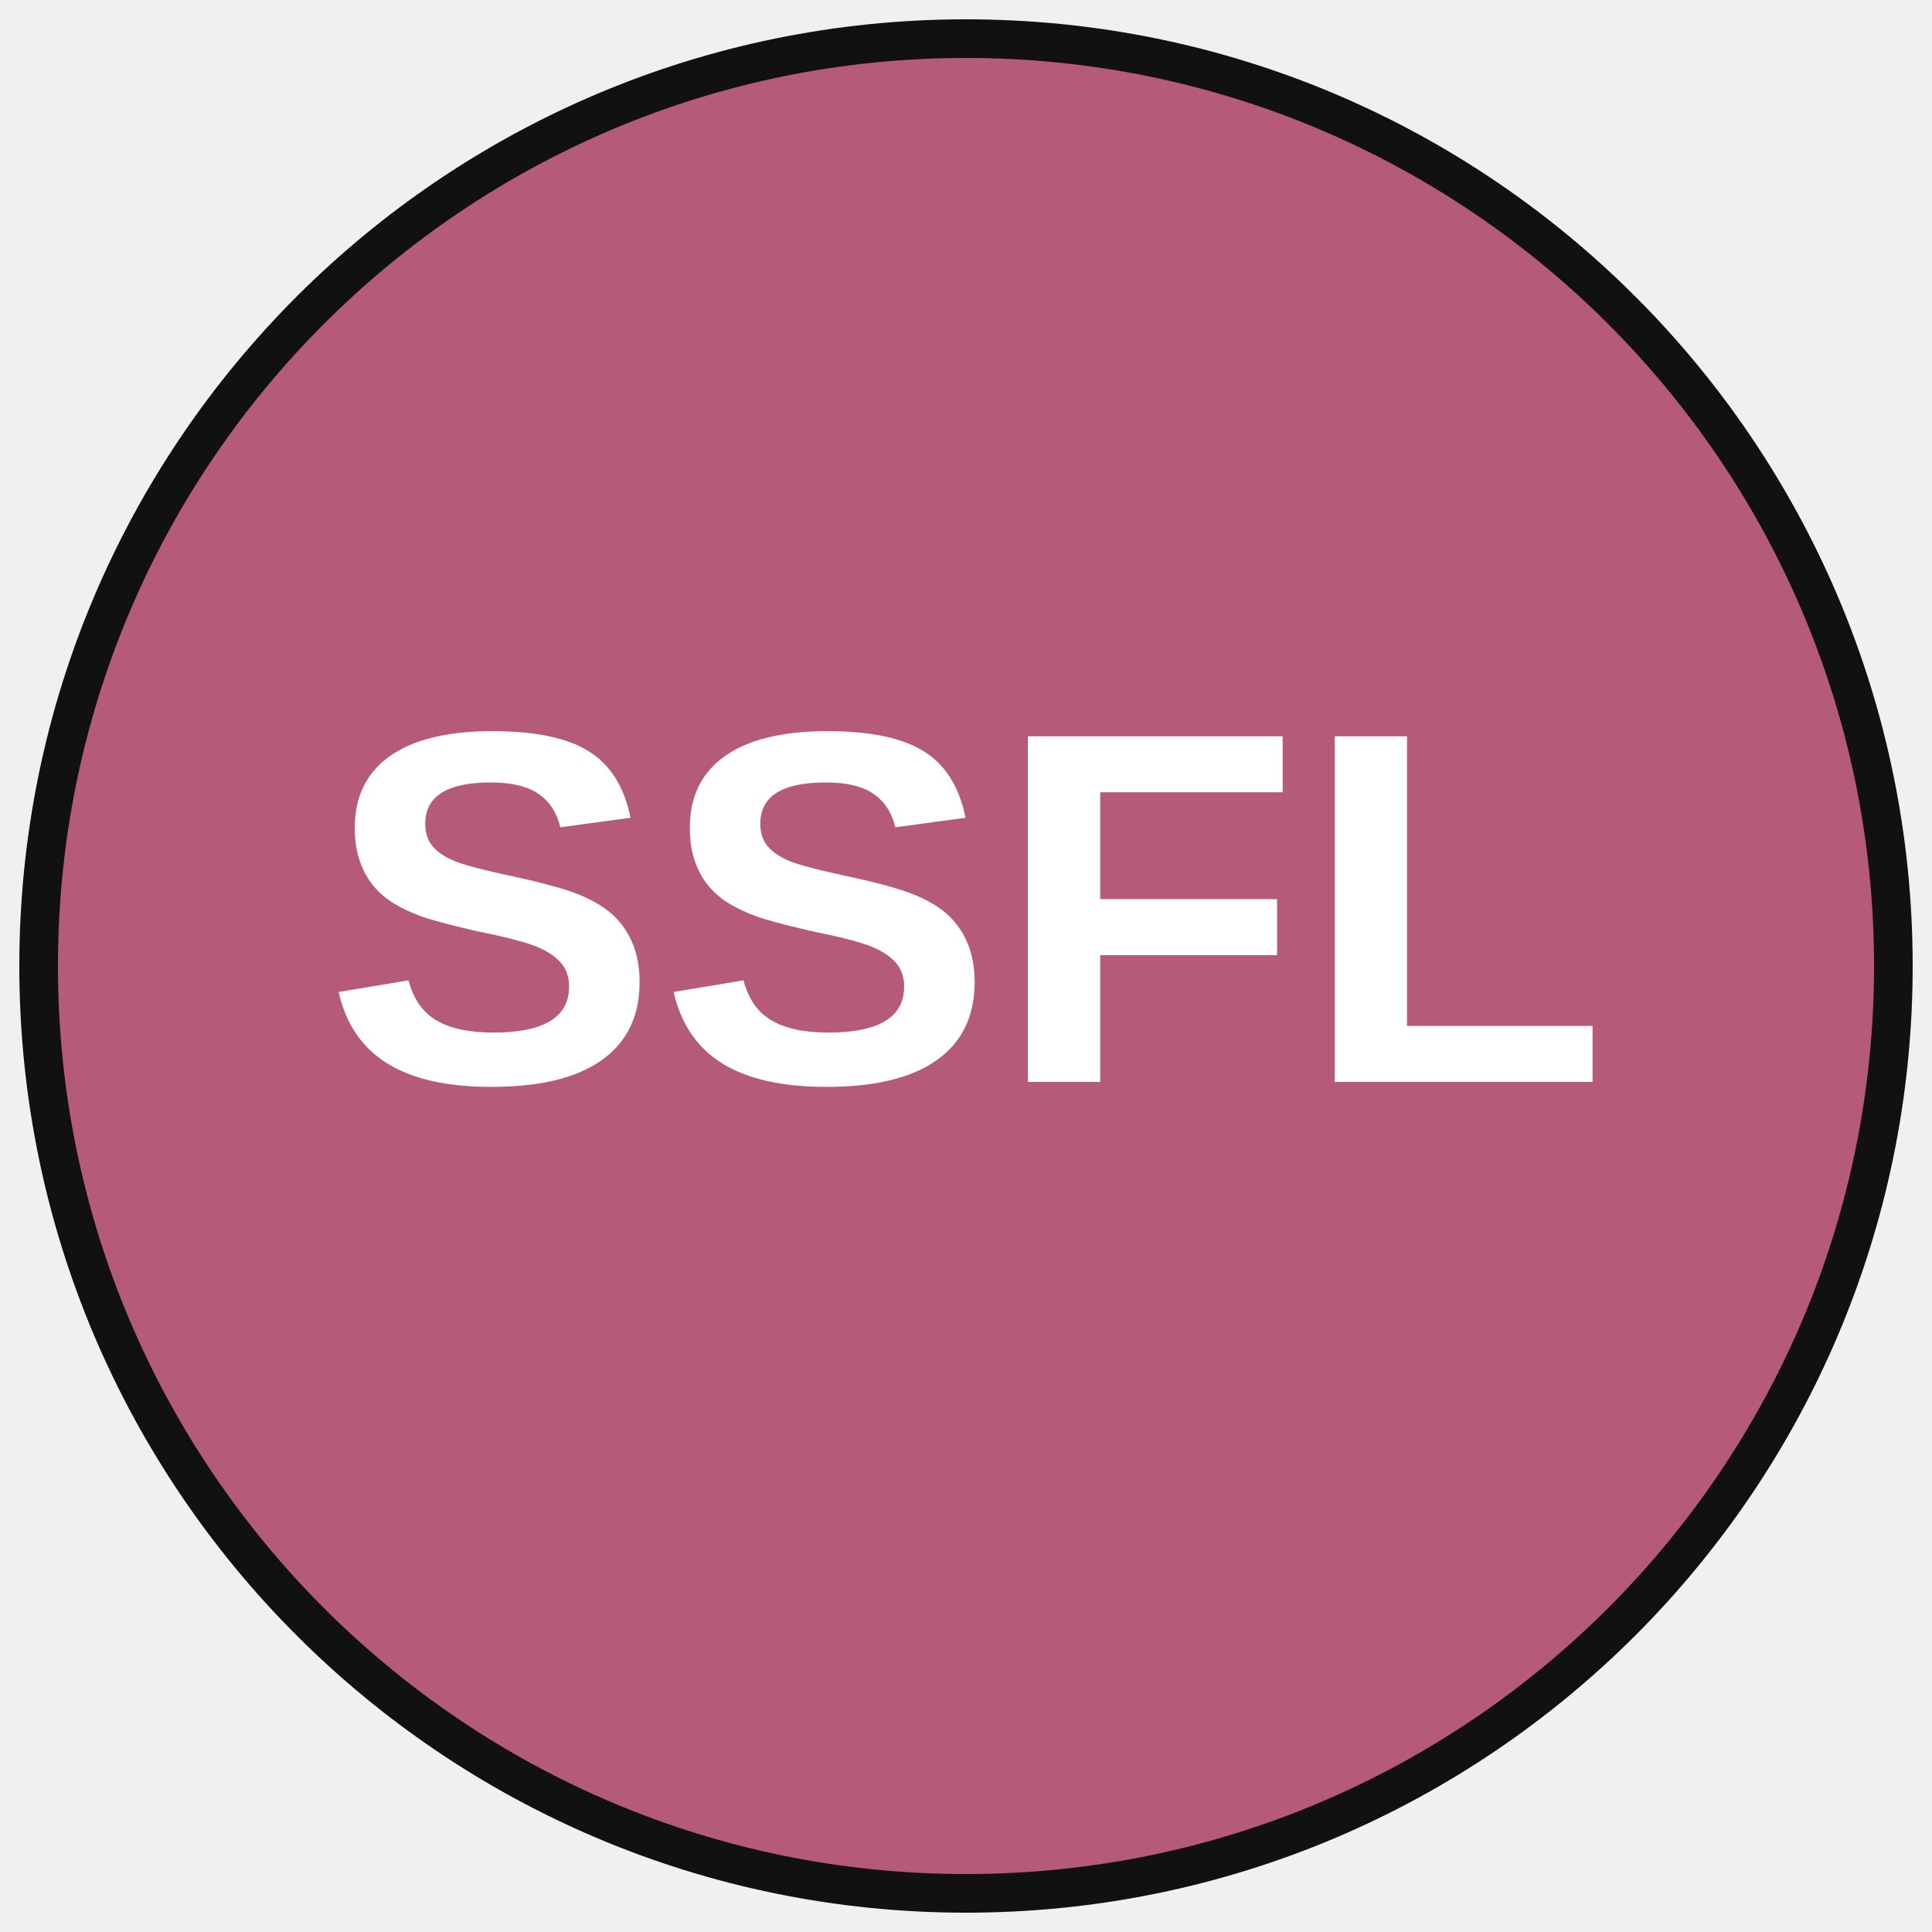
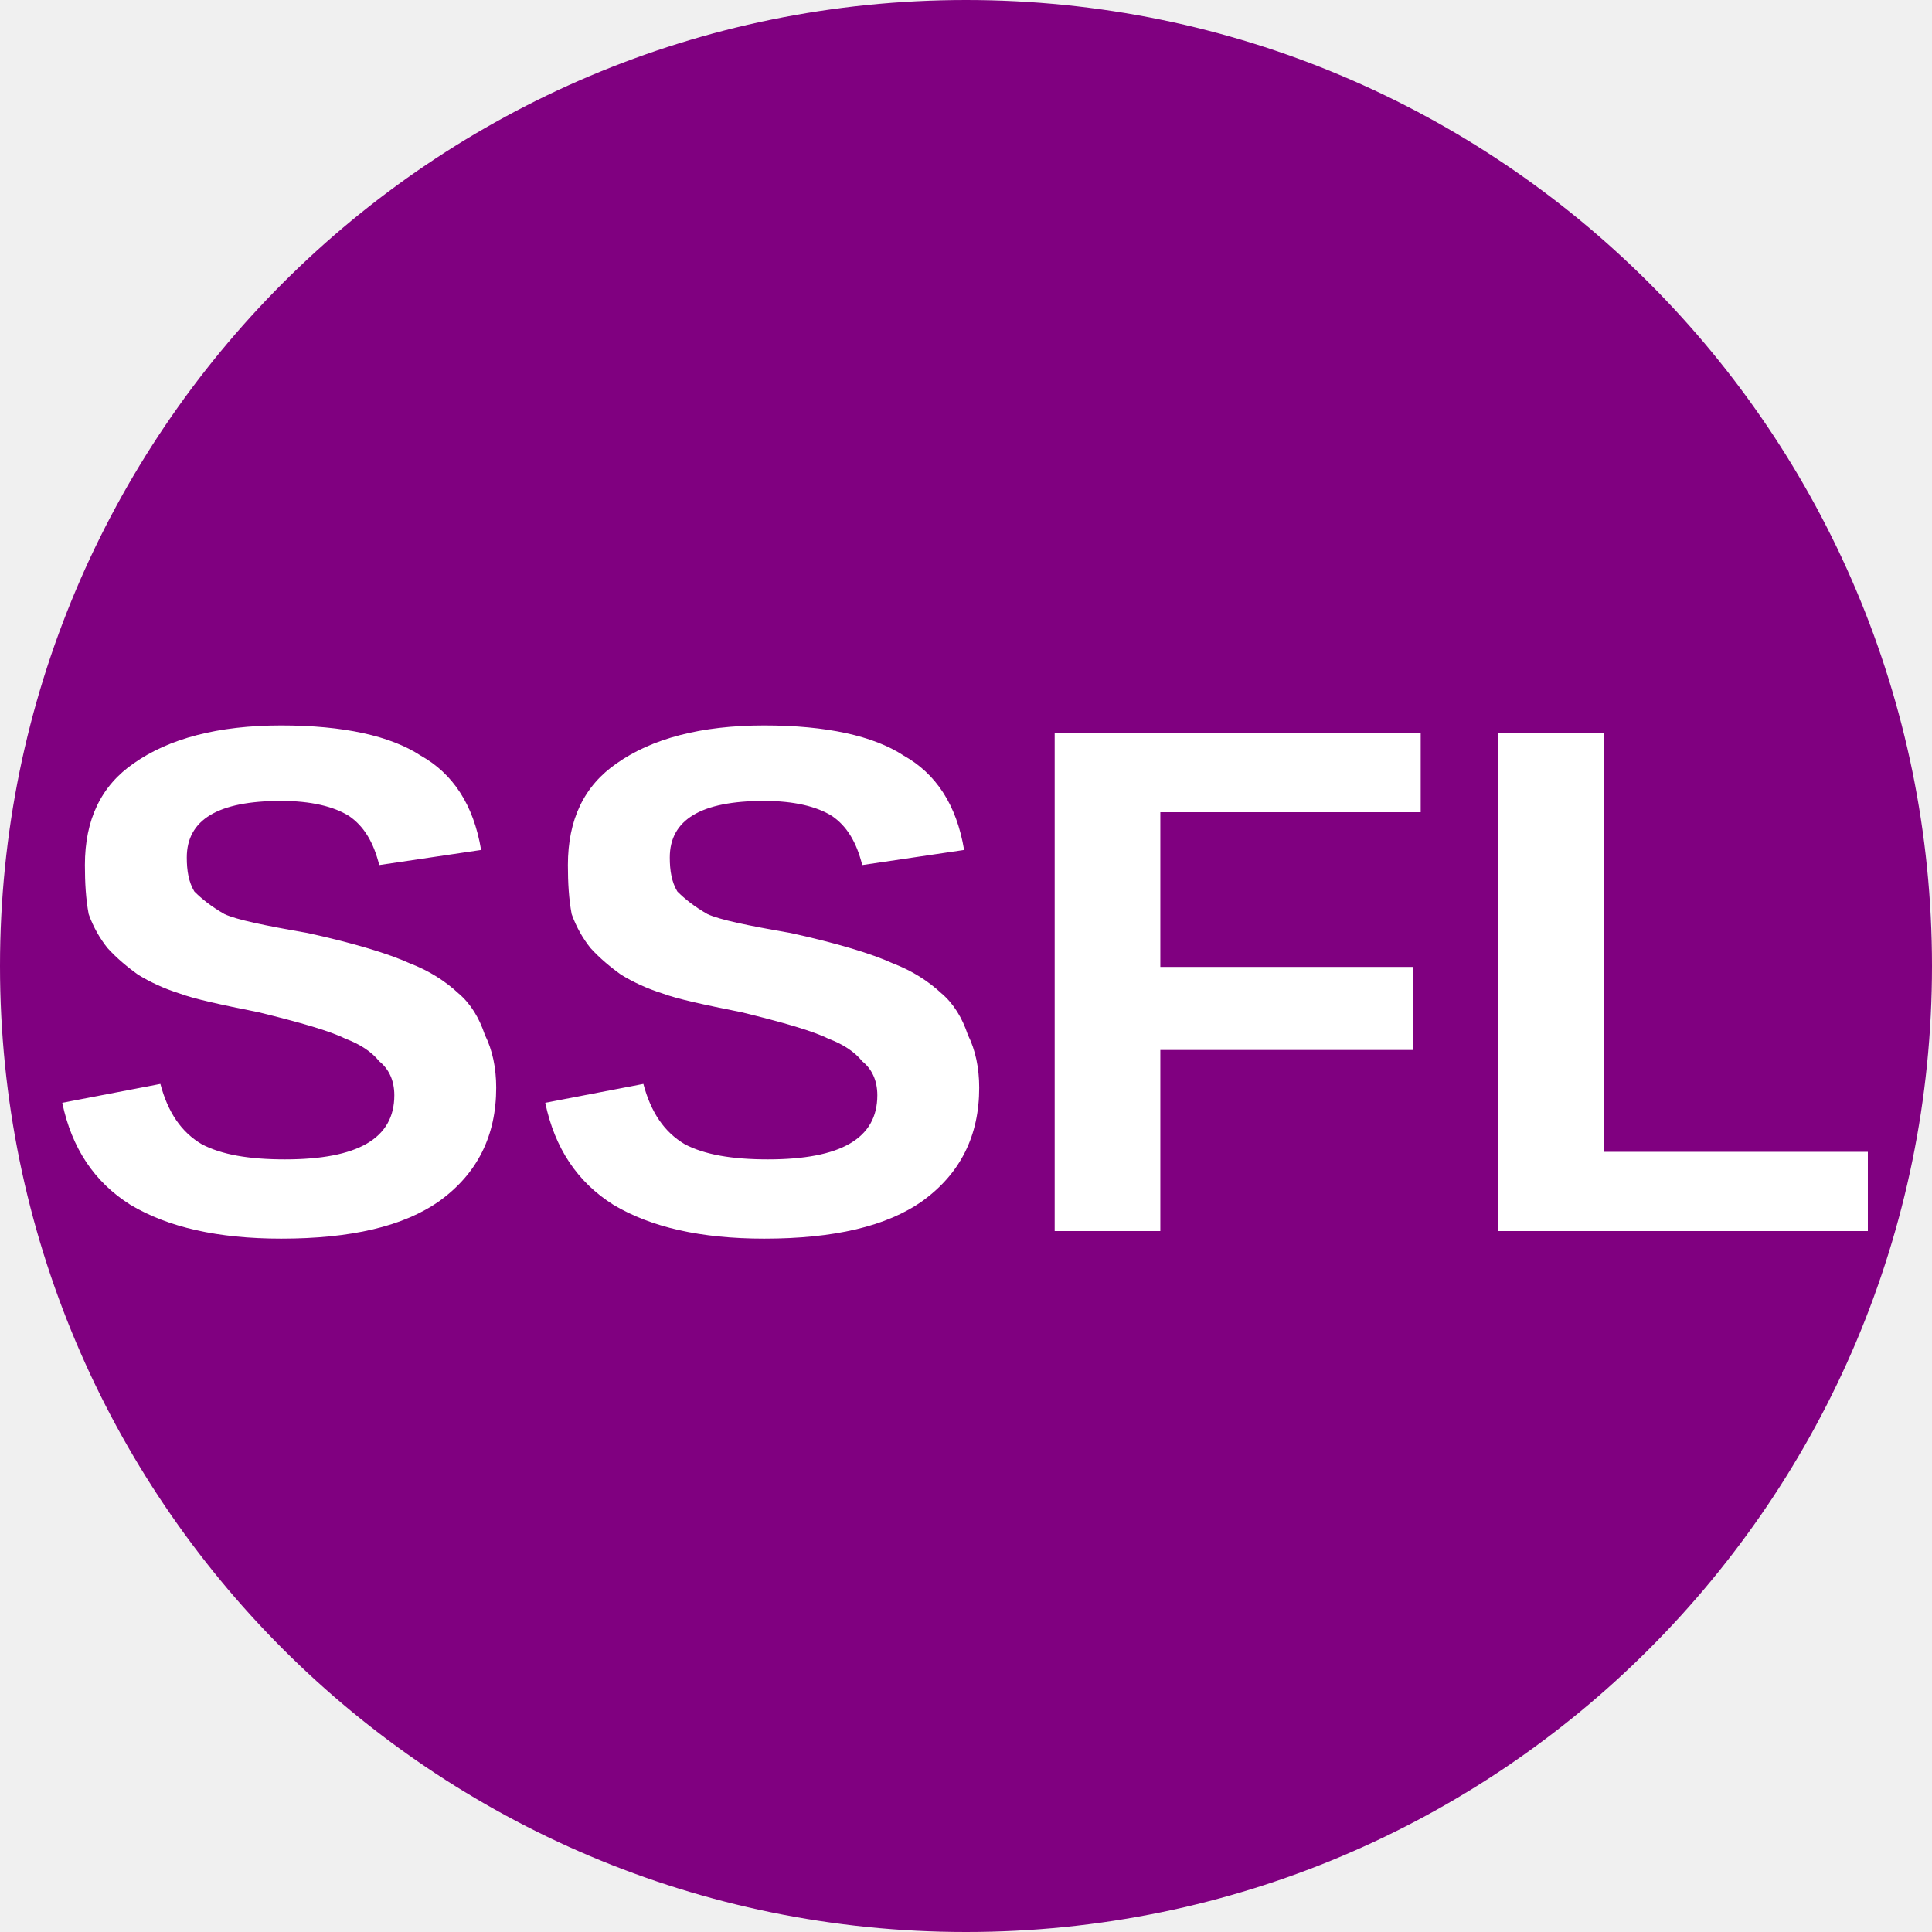
- <svg xmlns="http://www.w3.org/2000/svg" width="200" height="200" viewBox="0 0 200 200">
-   <circle cx="100" cy="100" r="96" fill="#B55B78" stroke="#111" stroke-width="4" />
-   <text x="100" y="112" text-anchor="middle" font-family="Arial,Helvetica,sans-serif" font-size="52" font-weight="700" fill="#FFFFFF">SSFL</text>
+ <svg xmlns="http://www.w3.org/2000/svg" version="1.1" viewBox="0 0 8 8">
+   <circle cx="4" cy="4" r="4" fill="purple" />
+   <text x="4" y="5.1" fill="#ffffff" font-family="Arial" font-size="3px" font-weight="700" text-anchor="middle" lengthAdjust="spacingAndGlyphs" textLength="7.2">SSFL</text>
</svg>
